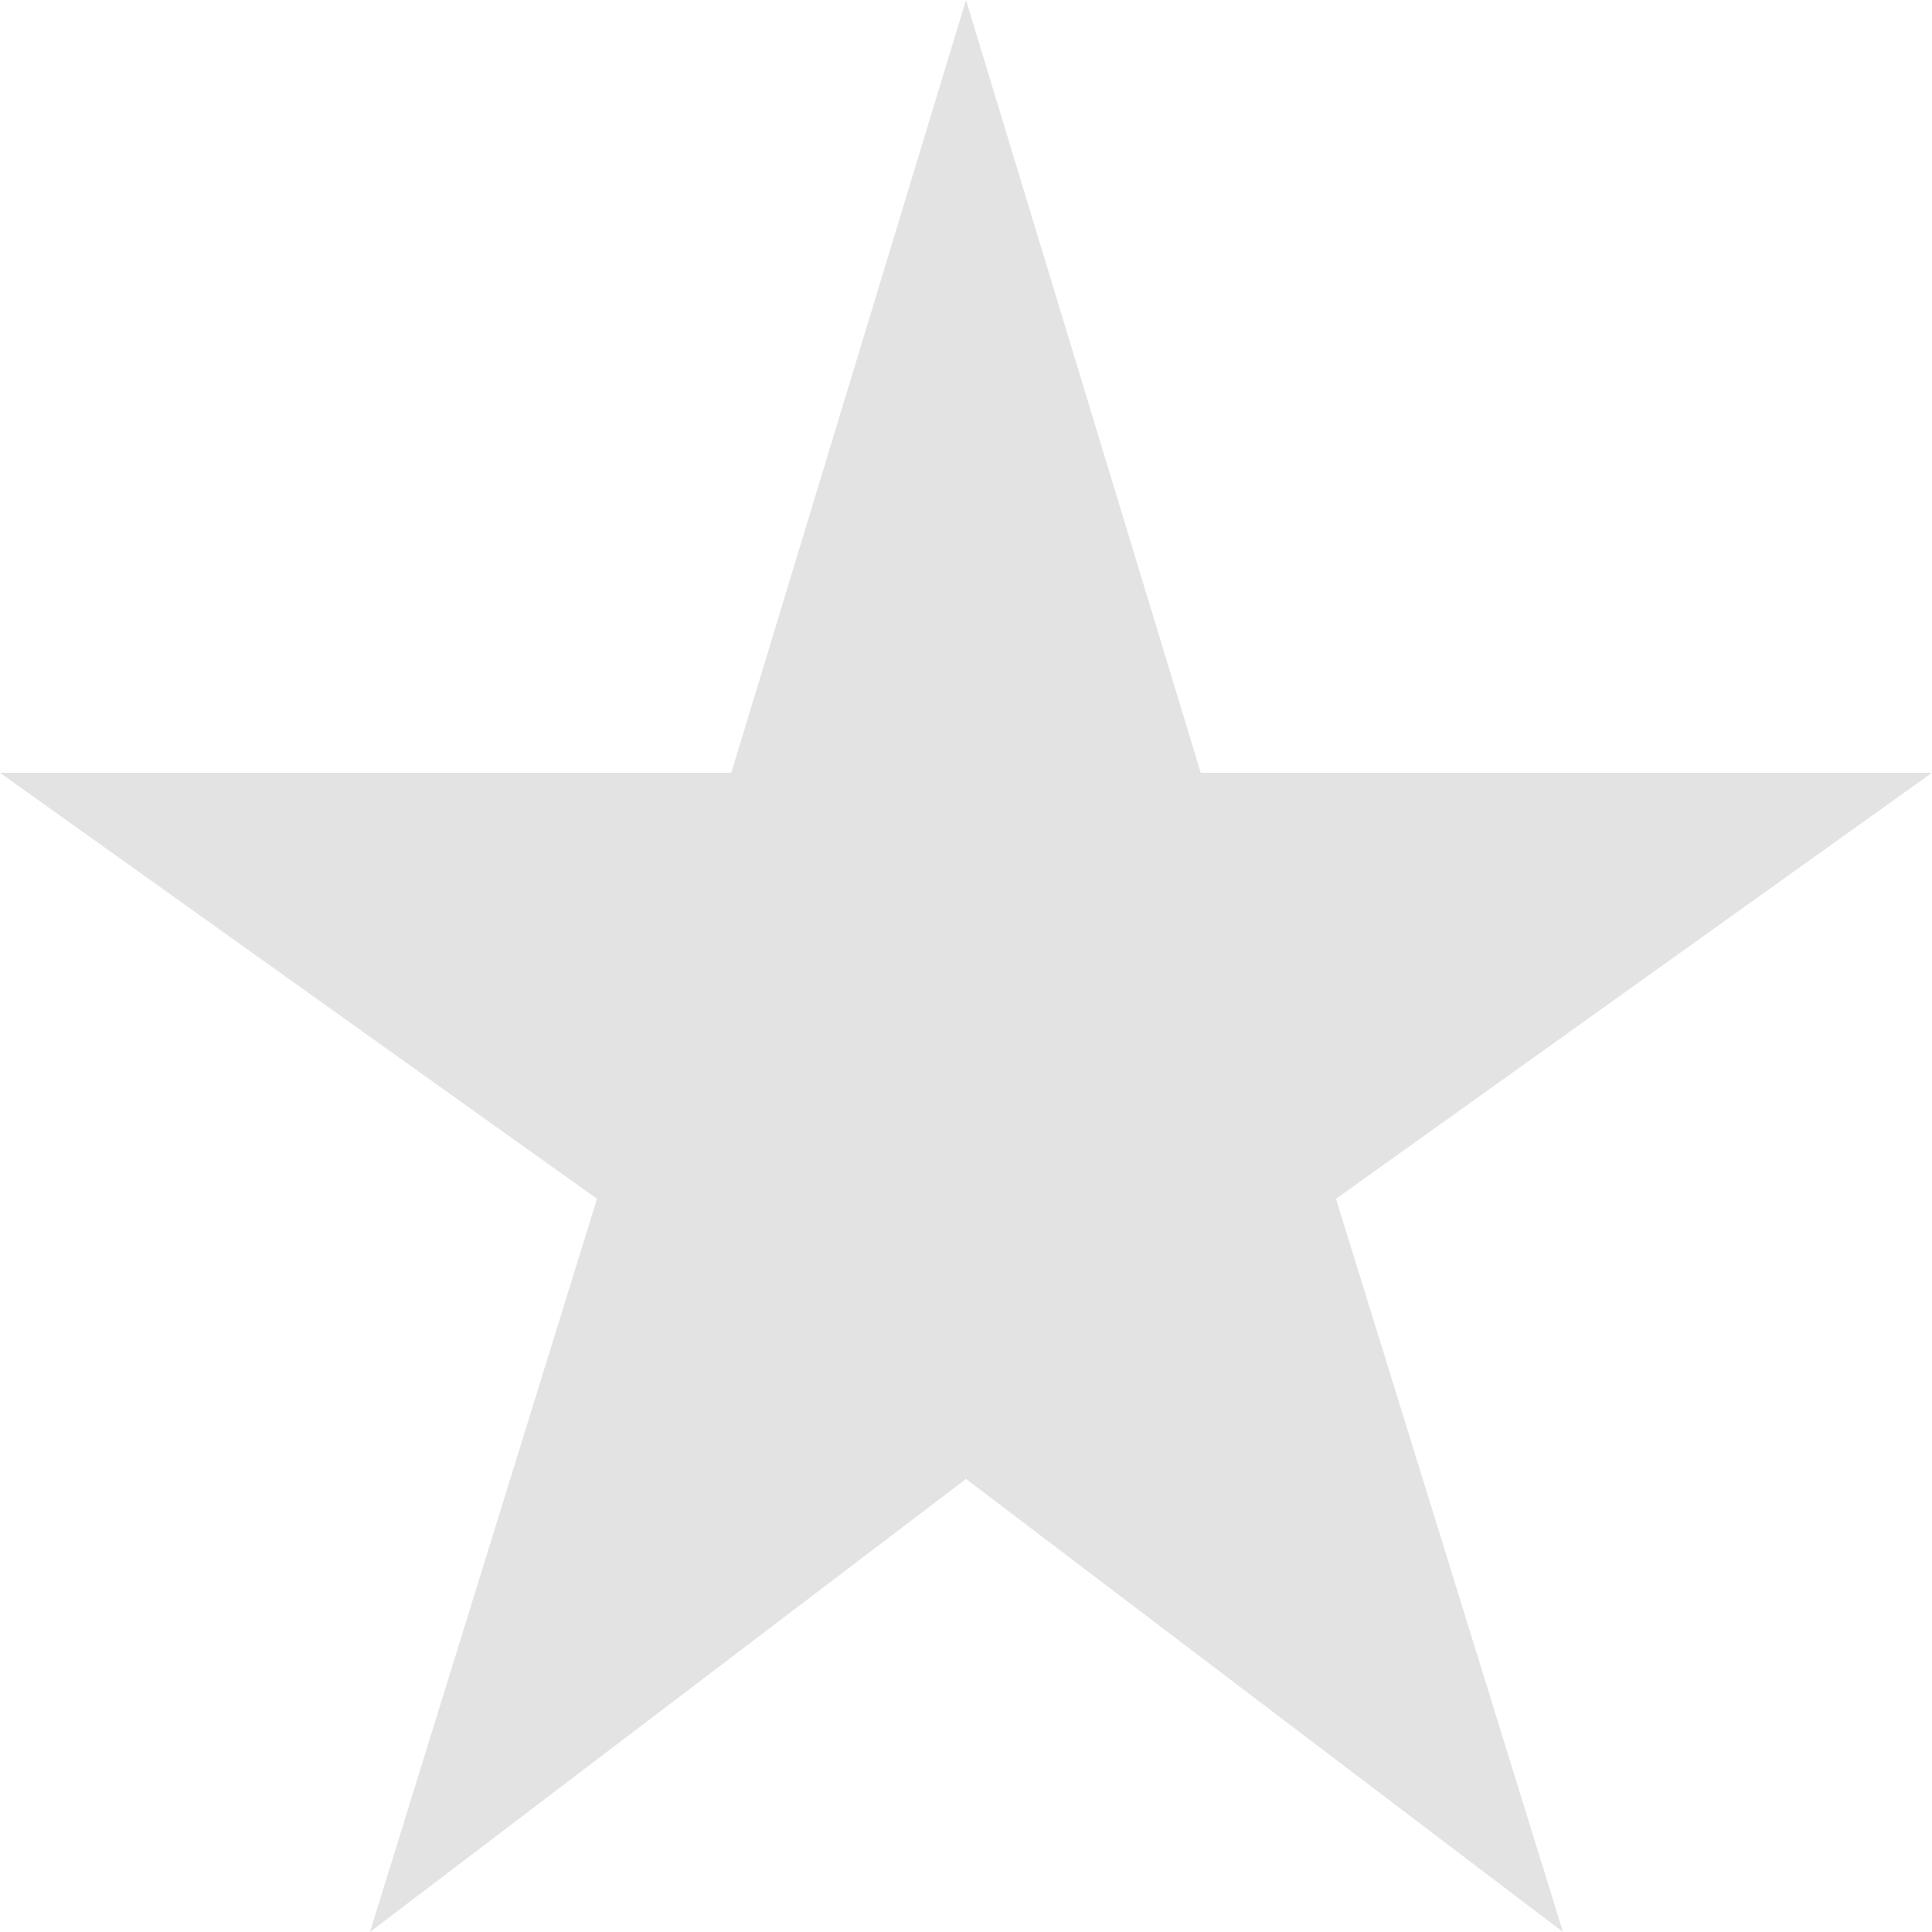
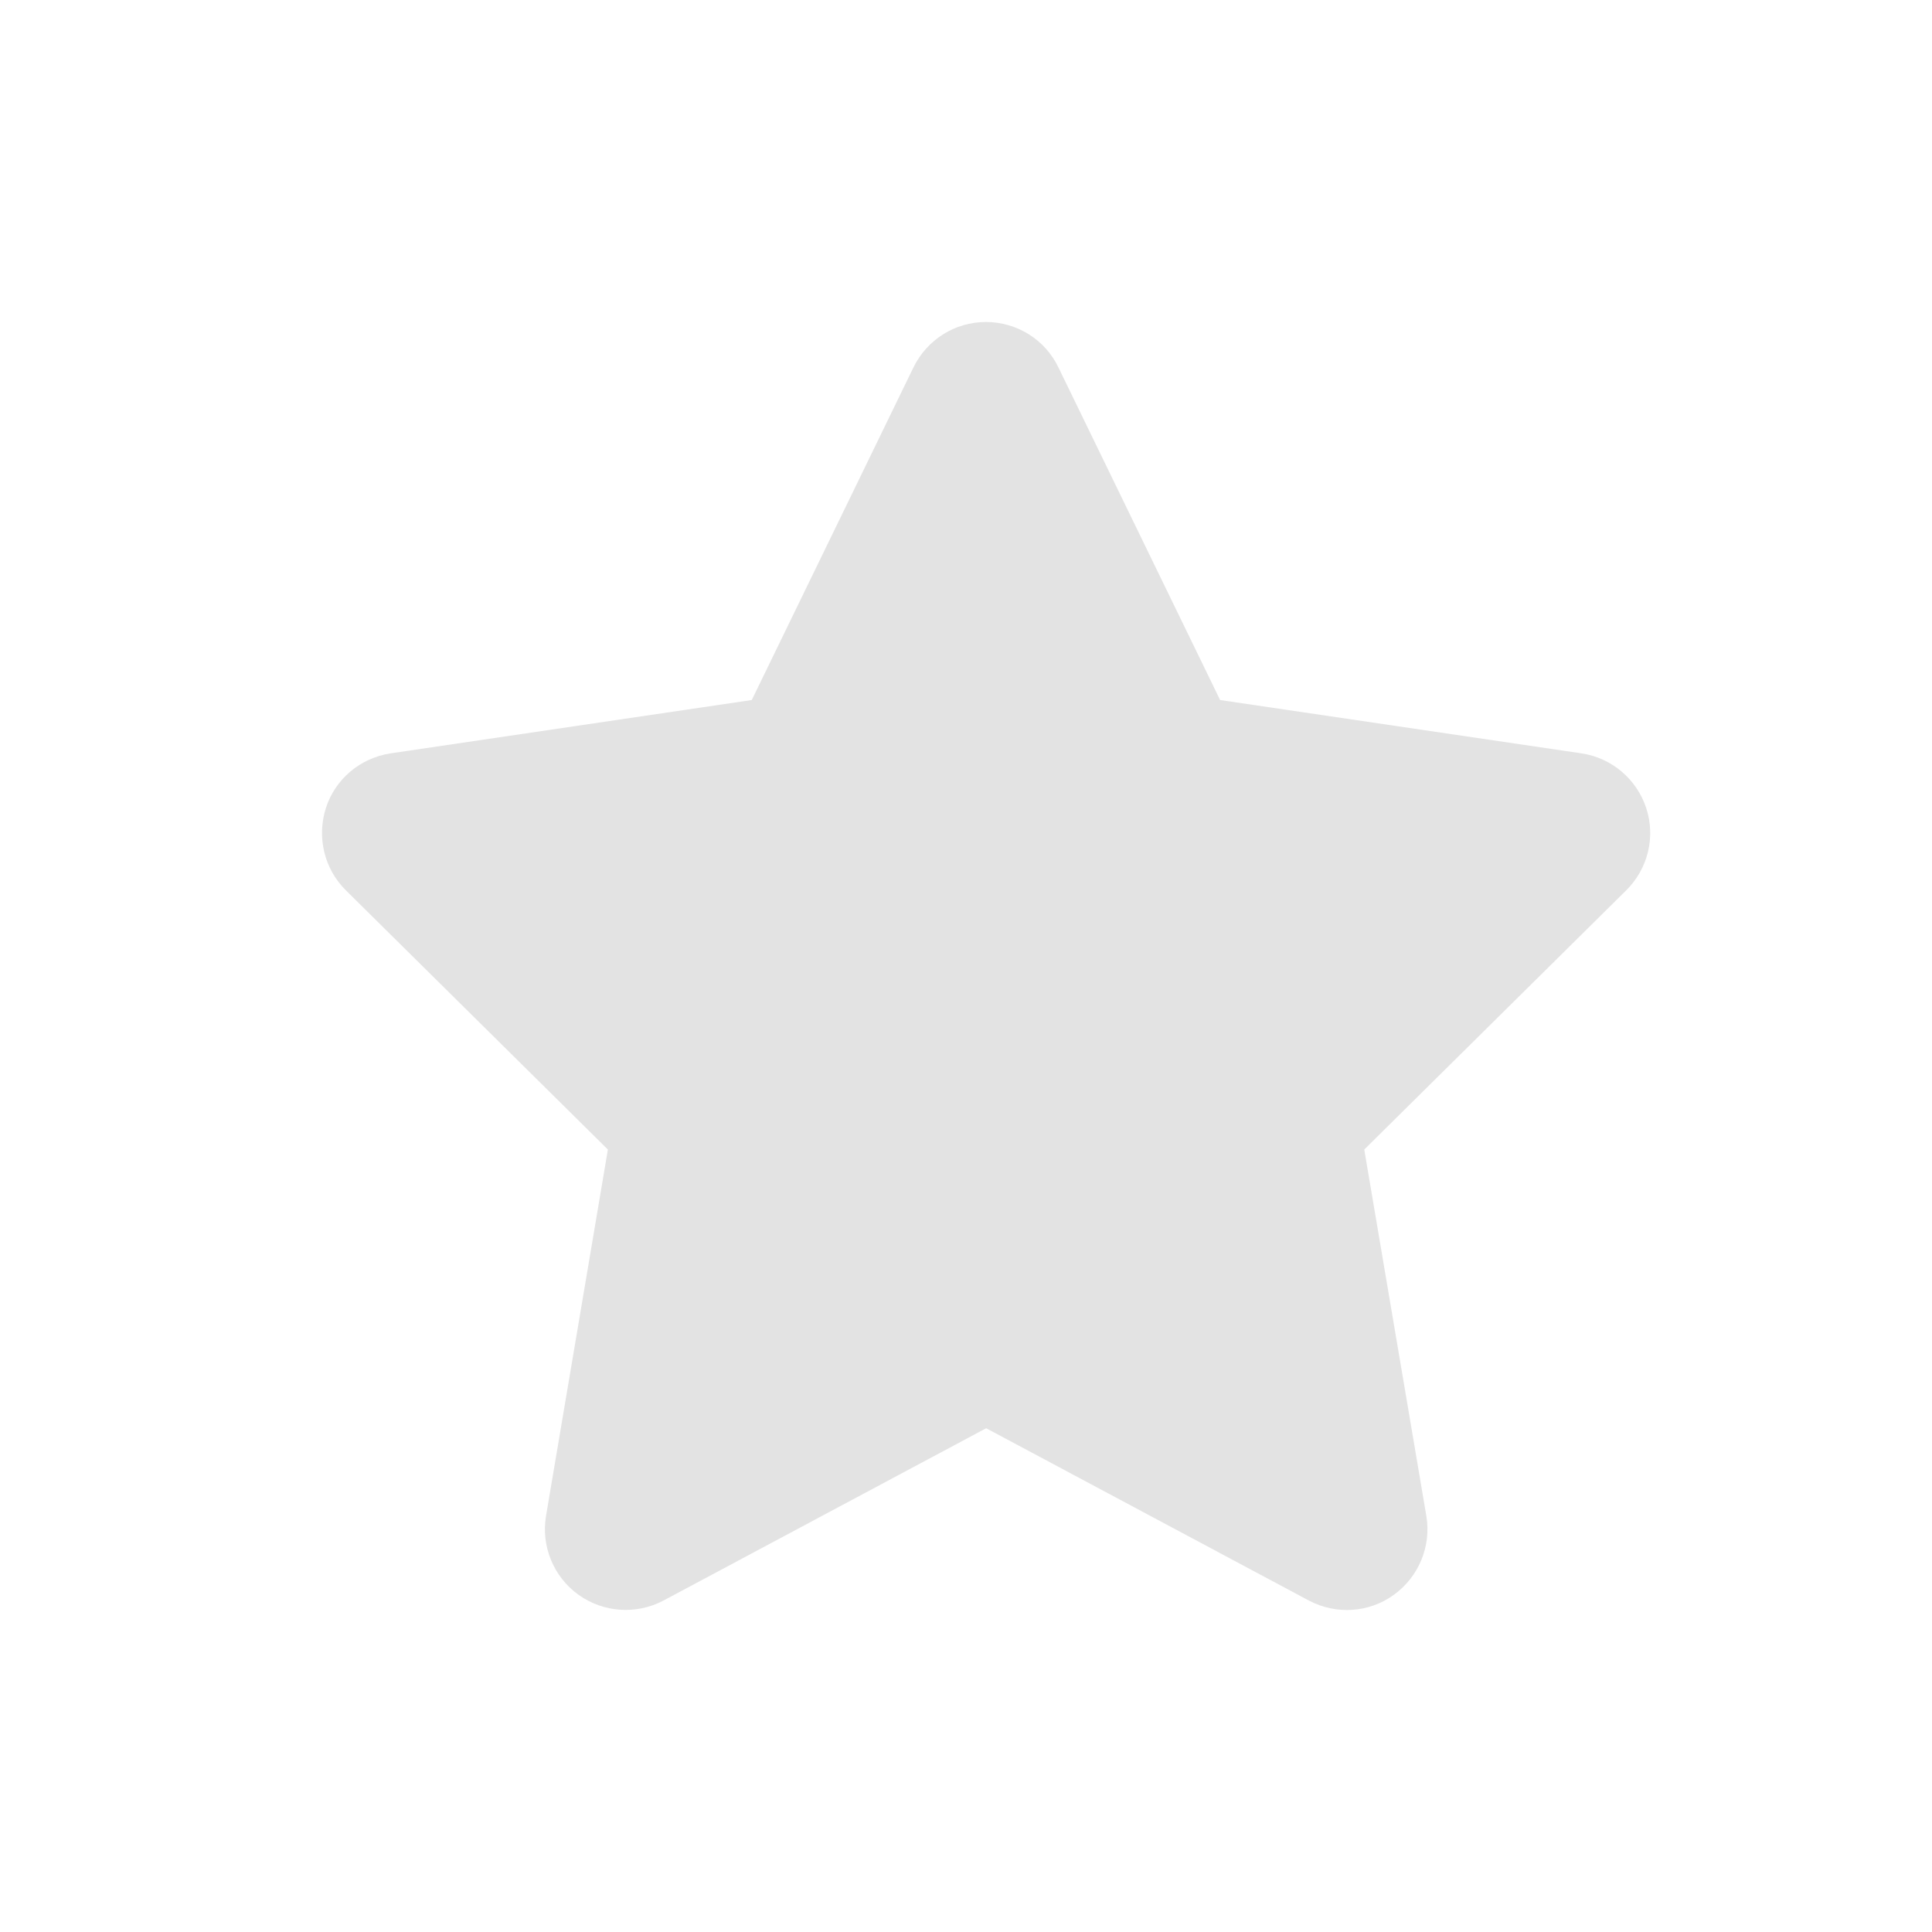
- <svg xmlns="http://www.w3.org/2000/svg" width="30" height="30" viewBox="0 0 30 30" fill="none">
-   <path d="M18.645 12L15 0L11.355 12H0L9.27 18.615L5.745 30L15 22.965L24.27 30L20.745 18.615L30 12H18.645Z" fill="#E3E3E3" />
+ <svg xmlns="http://www.w3.org/2000/svg" width="36" height="36" viewBox="0 0 36 36" fill="none">
+   <path d="M19.721 6.844C19.473 6.328 18.948 6 18.371 6C17.795 6 17.275 6.328 17.022 6.844L14.008 13.044L7.277 14.038C6.715 14.123 6.246 14.516 6.073 15.055C5.9 15.594 6.04 16.189 6.443 16.588L11.327 21.42L10.174 28.249C10.08 28.811 10.315 29.383 10.779 29.716C11.243 30.049 11.857 30.091 12.363 29.824L18.376 26.613L24.389 29.824C24.896 30.091 25.51 30.054 25.974 29.716C26.438 29.379 26.672 28.811 26.578 28.249L25.421 21.42L30.304 16.588C30.707 16.189 30.853 15.594 30.674 15.055C30.496 14.516 30.032 14.123 29.47 14.038L22.735 13.044L19.721 6.844Z" fill="#E3E3E3" />
</svg>
